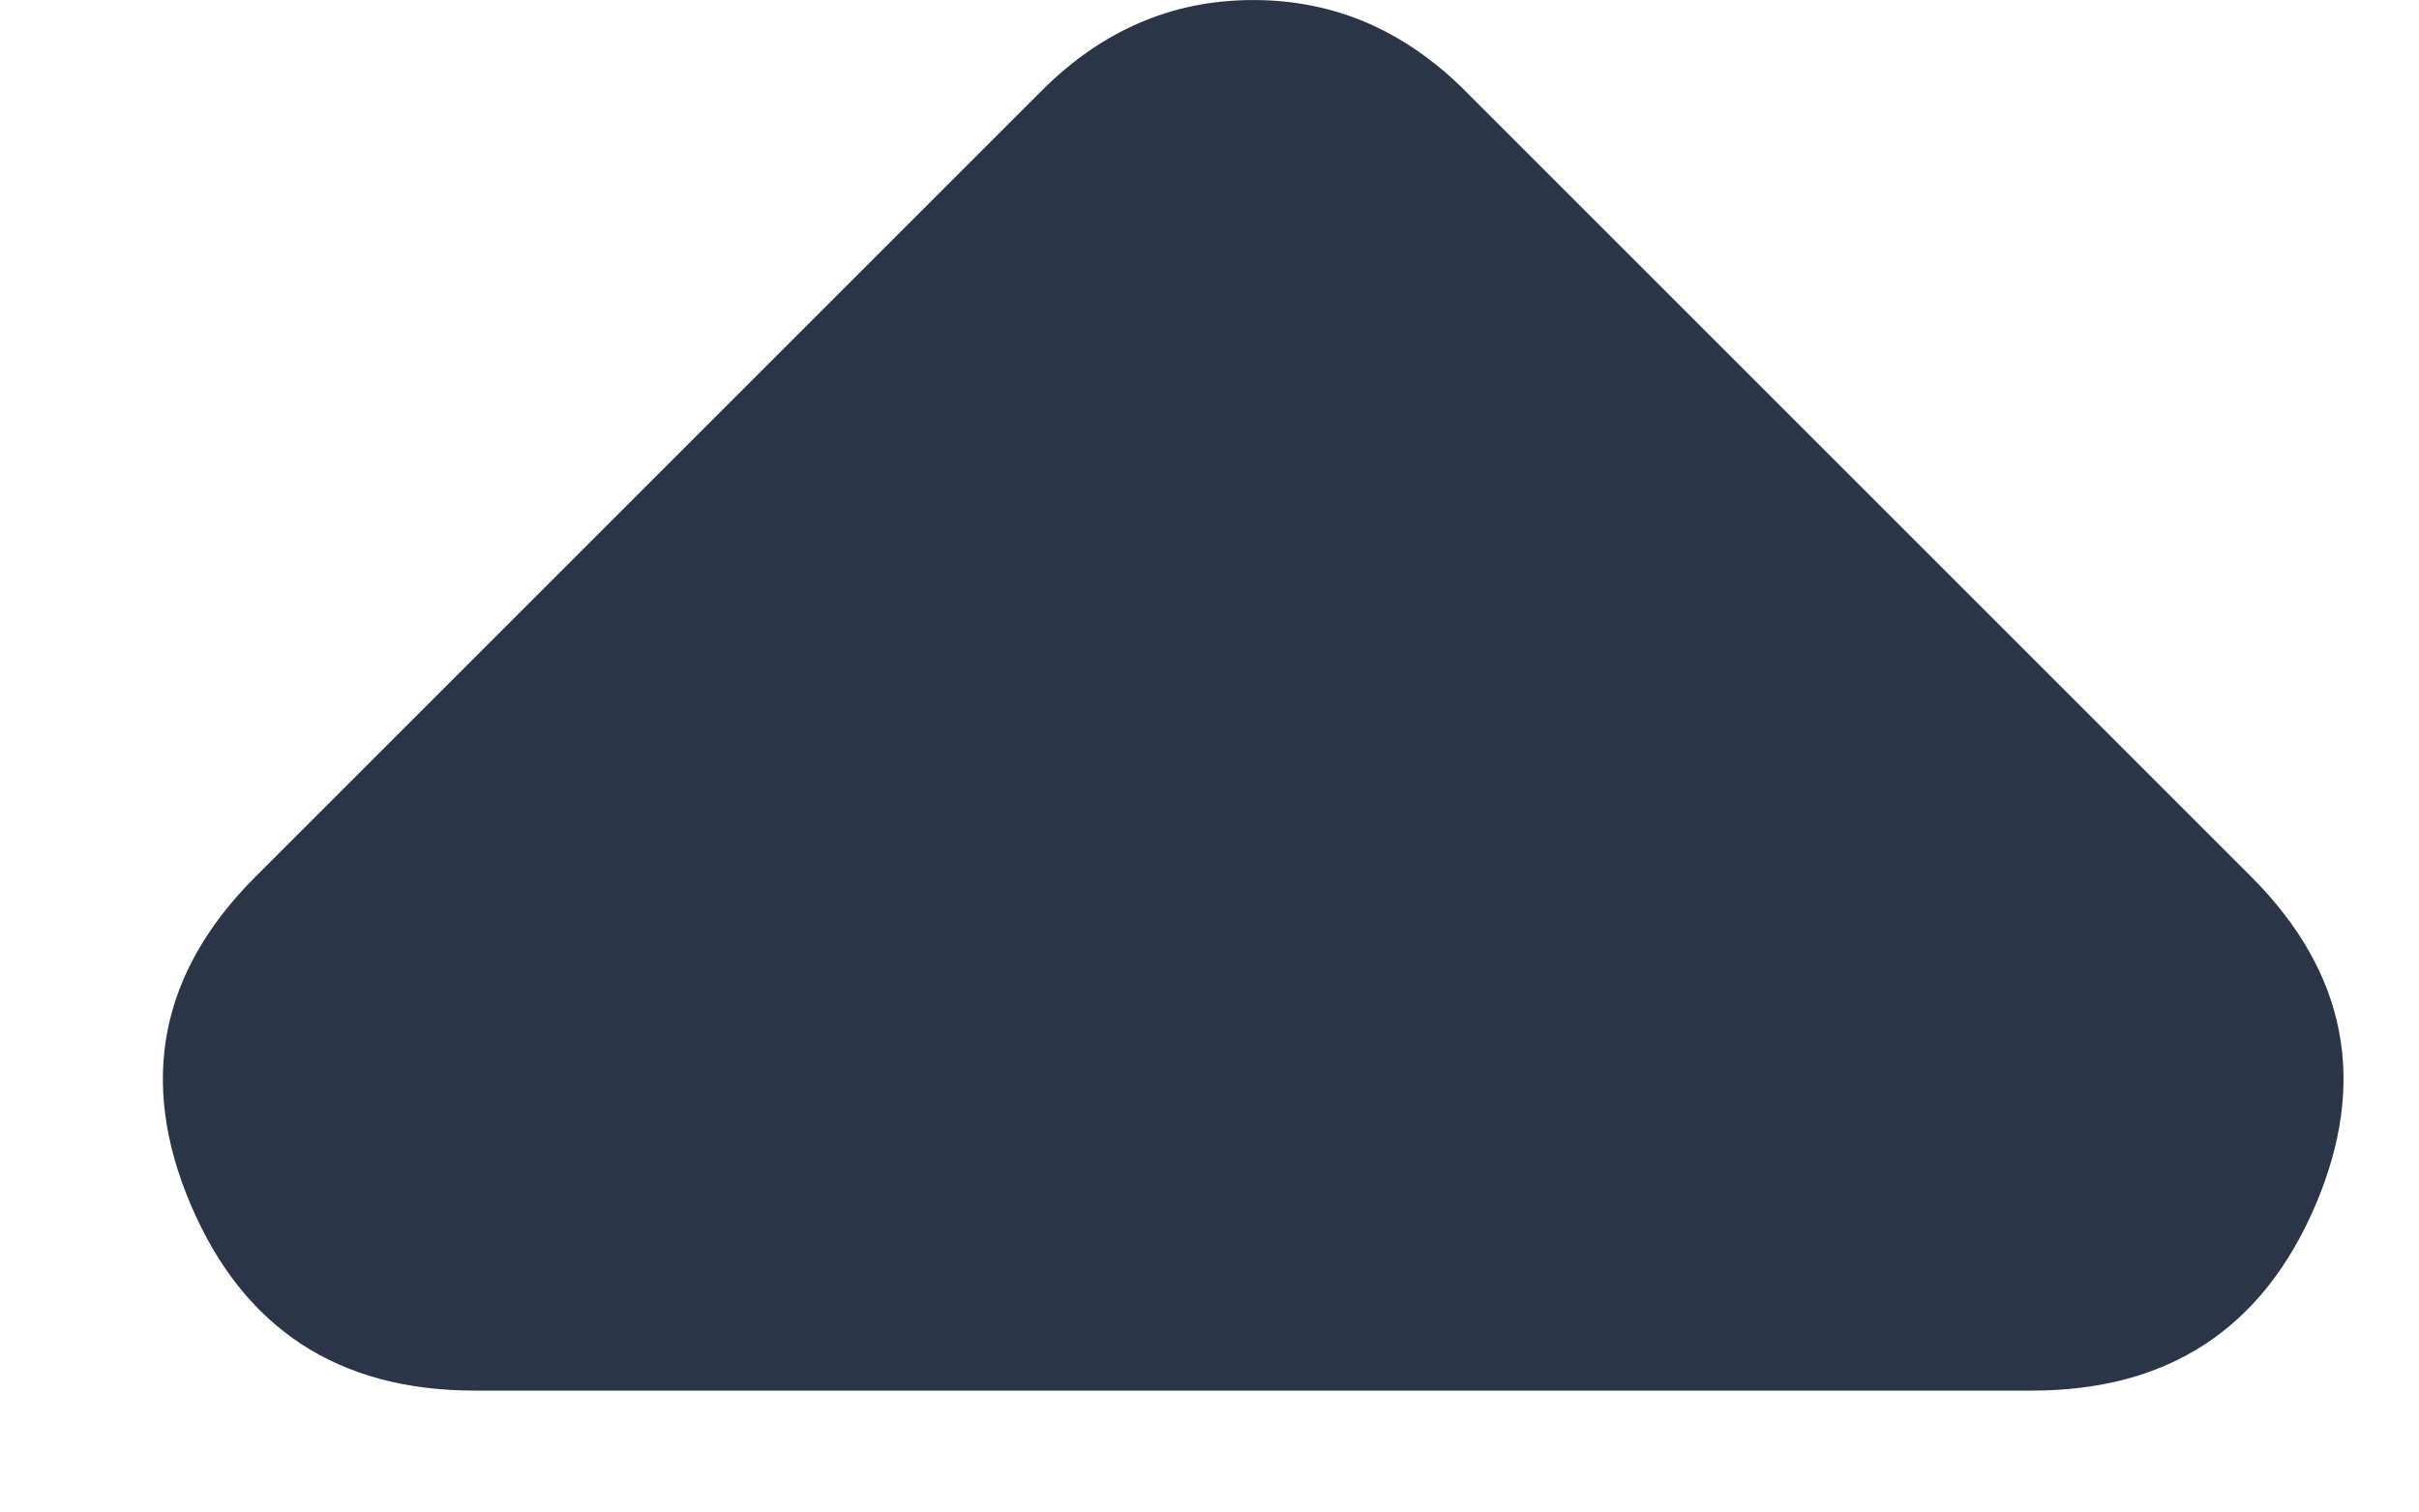
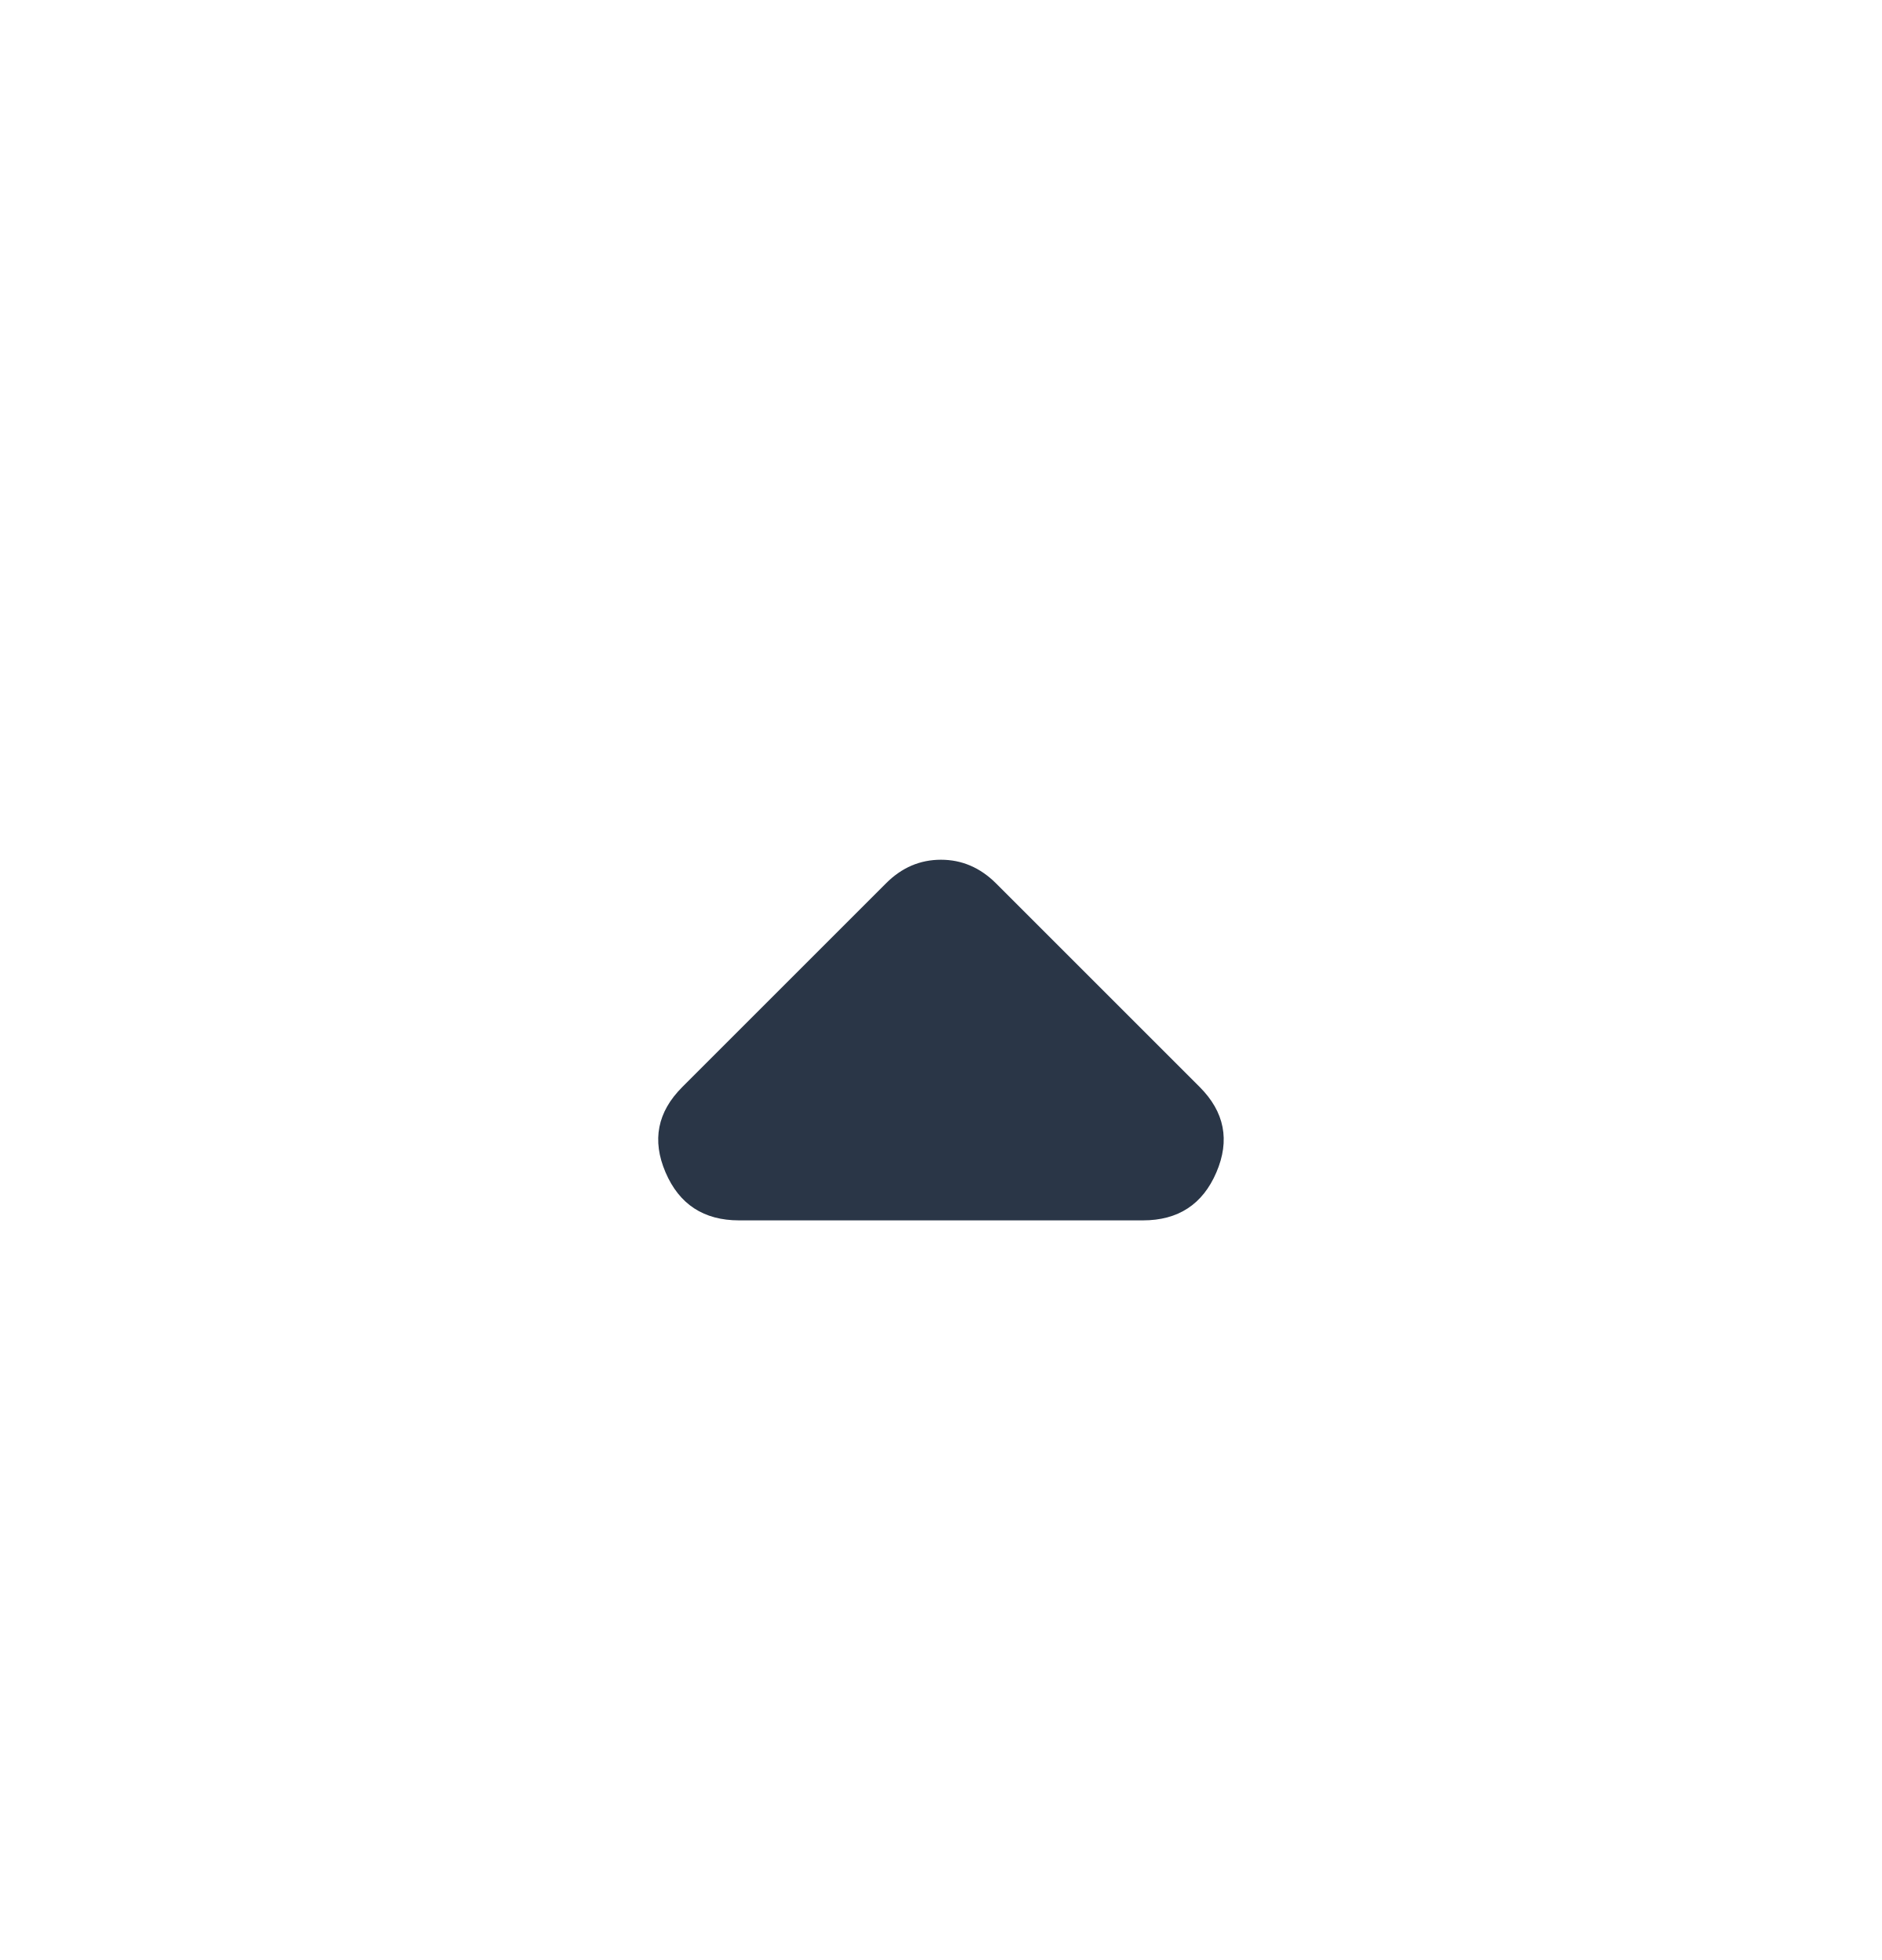
- <svg xmlns="http://www.w3.org/2000/svg" width="8" height="5" viewBox="0 0 8 5" fill="none">
-   <path d="M4.845 0.3L7.445 2.9C7.761 3.217 7.832 3.579 7.657 3.988C7.482 4.396 7.17 4.6 6.72 4.6L1.57 4.6C1.12 4.6 0.807 4.396 0.632 3.988C0.457 3.579 0.528 3.217 0.845 2.9L3.445 0.3C3.545 0.2 3.653 0.125 3.77 0.075C3.886 0.025 4.011 9.77516e-05 4.145 9.77516e-05C4.278 9.77516e-05 4.403 0.025 4.52 0.075C4.636 0.125 4.745 0.2 4.845 0.3Z" fill="#2A3647" />
+ <svg xmlns="http://www.w3.org/2000/svg" width="24" height="25" viewBox="0 0 24 25" fill="none">
+   <mask id="mask0_75597_14130" style="mask-type:alpha" maskUnits="userSpaceOnUse" x="0" y="0" width="24" height="25">
+     <rect y="0.966" width="24" height="24" fill="#D9D9D9" />
+   </mask>
+   <g mask="url(#mask0_75597_14130)">
+     <path d="M12.7 11.266L15.3 13.866C15.616 14.183 15.687 14.545 15.512 14.953C15.337 15.362 15.024 15.566 14.575 15.566H9.425C8.975 15.566 8.662 15.362 8.487 14.953C8.312 14.545 8.383 14.183 8.7 13.866L11.3 11.266C11.399 11.166 11.508 11.091 11.624 11.041C11.741 10.991 11.866 10.966 11.999 10.966C12.133 10.966 12.258 10.991 12.374 11.041C12.491 11.091 12.6 11.166 12.7 11.266Z" fill="#2A3647" />
+   </g>
</svg>
